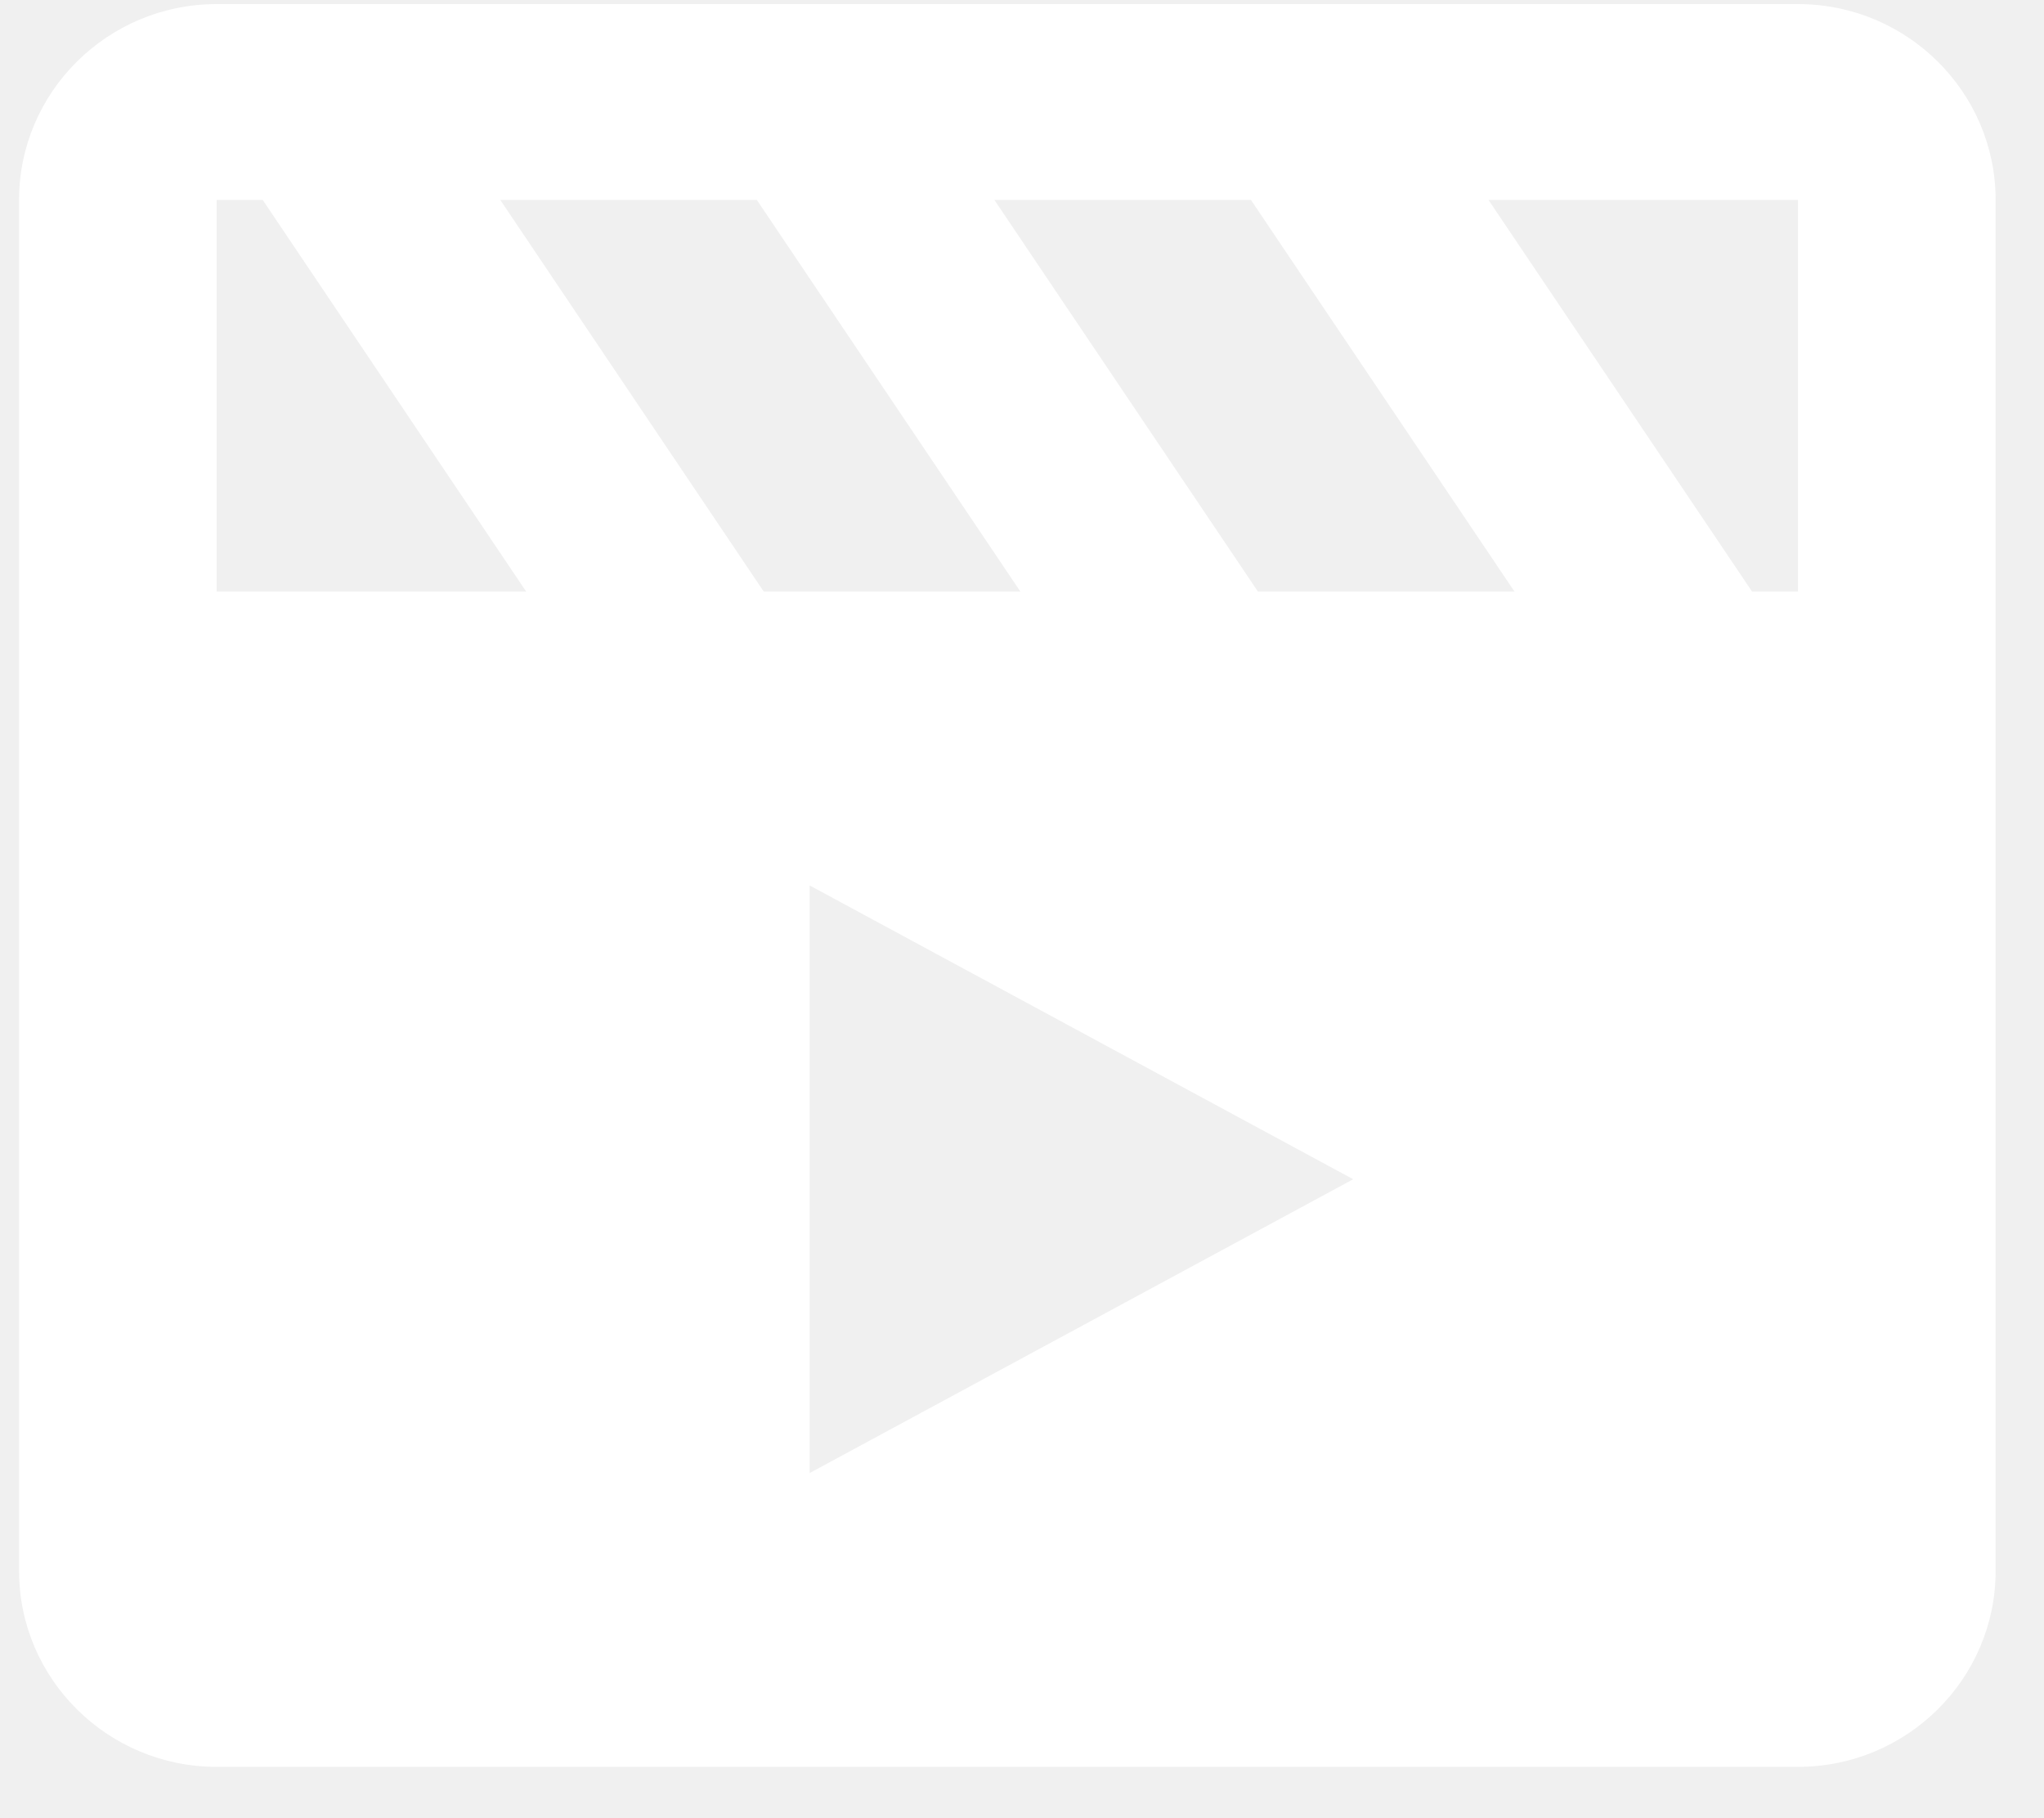
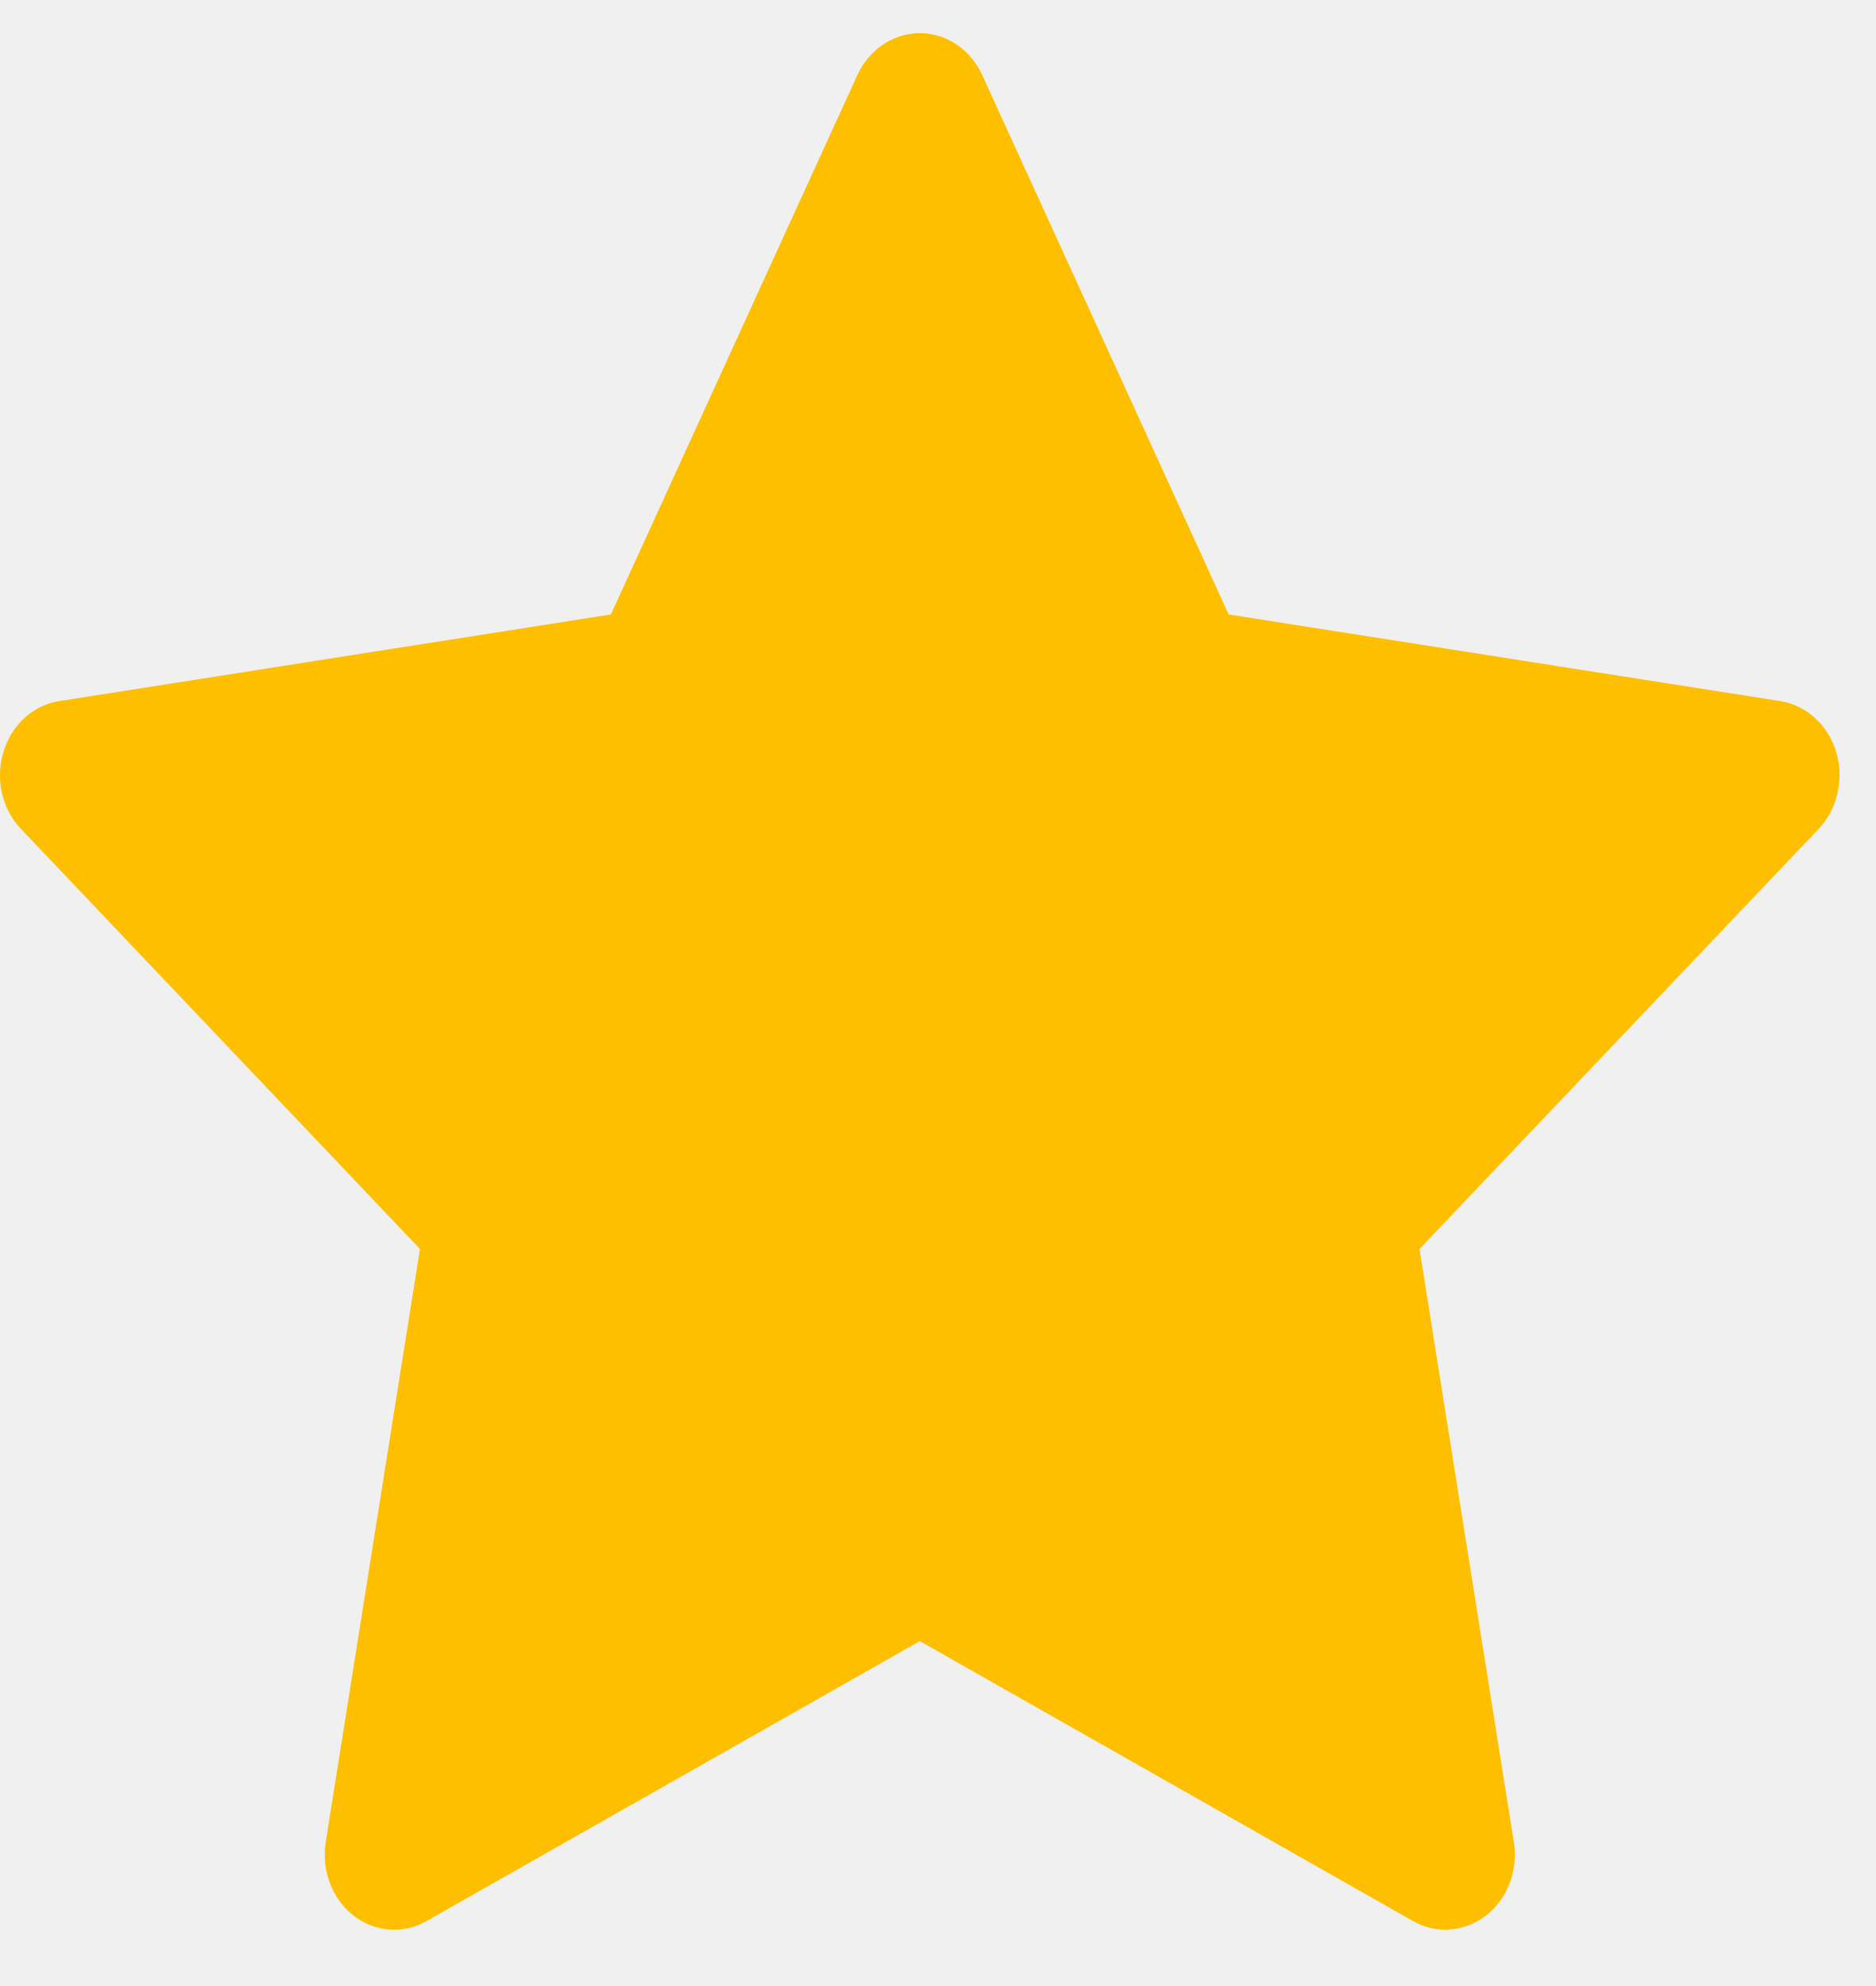
- <svg xmlns="http://www.w3.org/2000/svg" width="27" height="24" viewBox="0 0 27 24" fill="none">
-   <path d="M23.75 0.054H2.862C1.423 0.054 0.252 1.214 0.252 2.64V20.746C0.252 22.173 1.423 23.333 2.862 23.333H23.75C25.19 23.333 26.361 22.173 26.361 20.746V2.64C26.361 1.214 25.19 0.054 23.75 0.054ZM23.751 7.813C23.75 7.813 23.75 7.813 23.751 7.813H23.144L19.662 2.64H23.75L23.751 7.813ZM17.875 15.573L10.695 19.453V11.693L17.875 15.573ZM16.617 7.813L13.135 2.64H16.524L20.006 7.813H16.617V7.813ZM13.479 7.813H10.089L6.608 2.64H9.997L13.479 7.813ZM2.862 2.64H3.47L6.951 7.813H2.862V2.64Z" fill="white" />
+ <svg xmlns="http://www.w3.org/2000/svg" width="17" height="18" viewBox="0 0 17 18" fill="none">
+   <path d="M16.137 6.354L11.138 5.569L8.903 0.679C8.842 0.545 8.742 0.437 8.618 0.371C8.306 0.205 7.928 0.343 7.773 0.679L5.538 5.569L0.539 6.354C0.401 6.375 0.275 6.445 0.179 6.551C0.062 6.681 -0.002 6.855 5.54169e-05 7.035C0.002 7.216 0.071 7.388 0.191 7.514L3.807 11.32L2.953 16.695C2.933 16.82 2.946 16.949 2.99 17.066C3.034 17.184 3.108 17.286 3.203 17.36C3.298 17.435 3.411 17.479 3.528 17.488C3.645 17.497 3.763 17.471 3.867 17.411L8.338 14.874L12.809 17.411C12.931 17.481 13.073 17.505 13.209 17.479C13.552 17.416 13.782 17.065 13.723 16.695L12.868 11.32L16.485 7.514C16.584 7.41 16.649 7.274 16.668 7.125C16.722 6.753 16.481 6.409 16.137 6.354V6.354Z" fill="#FDBF00" />
</svg>
